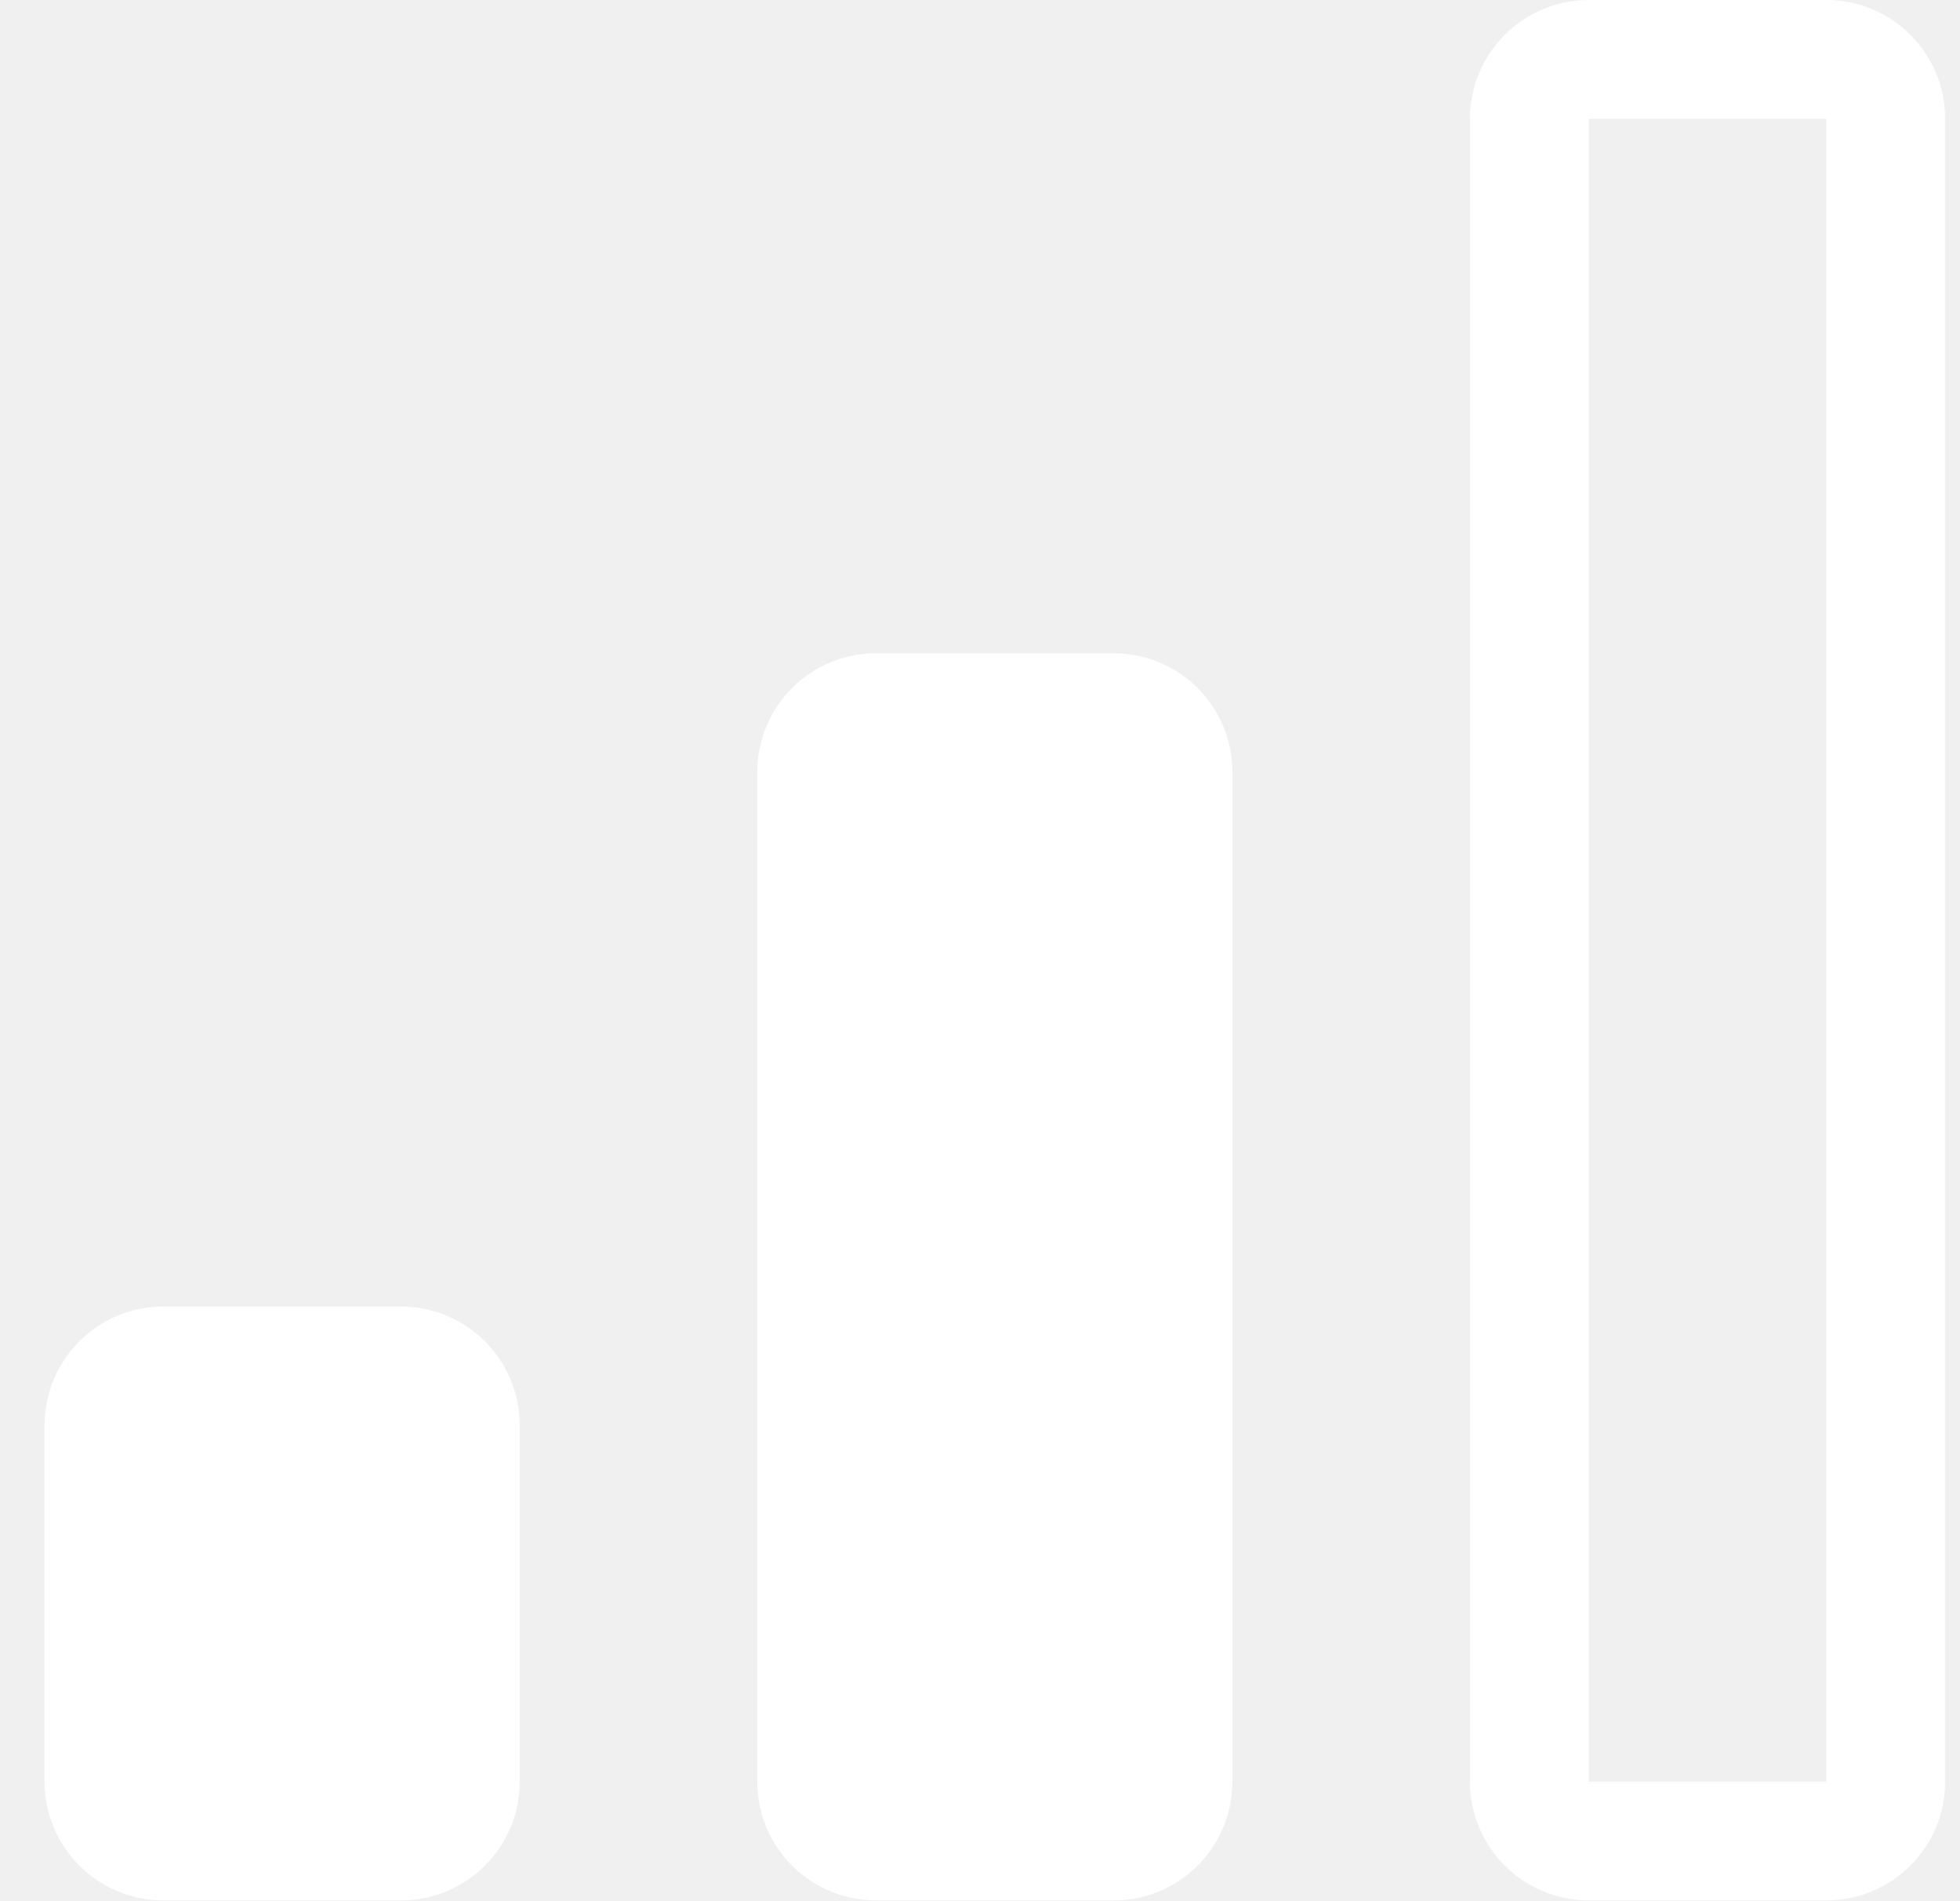
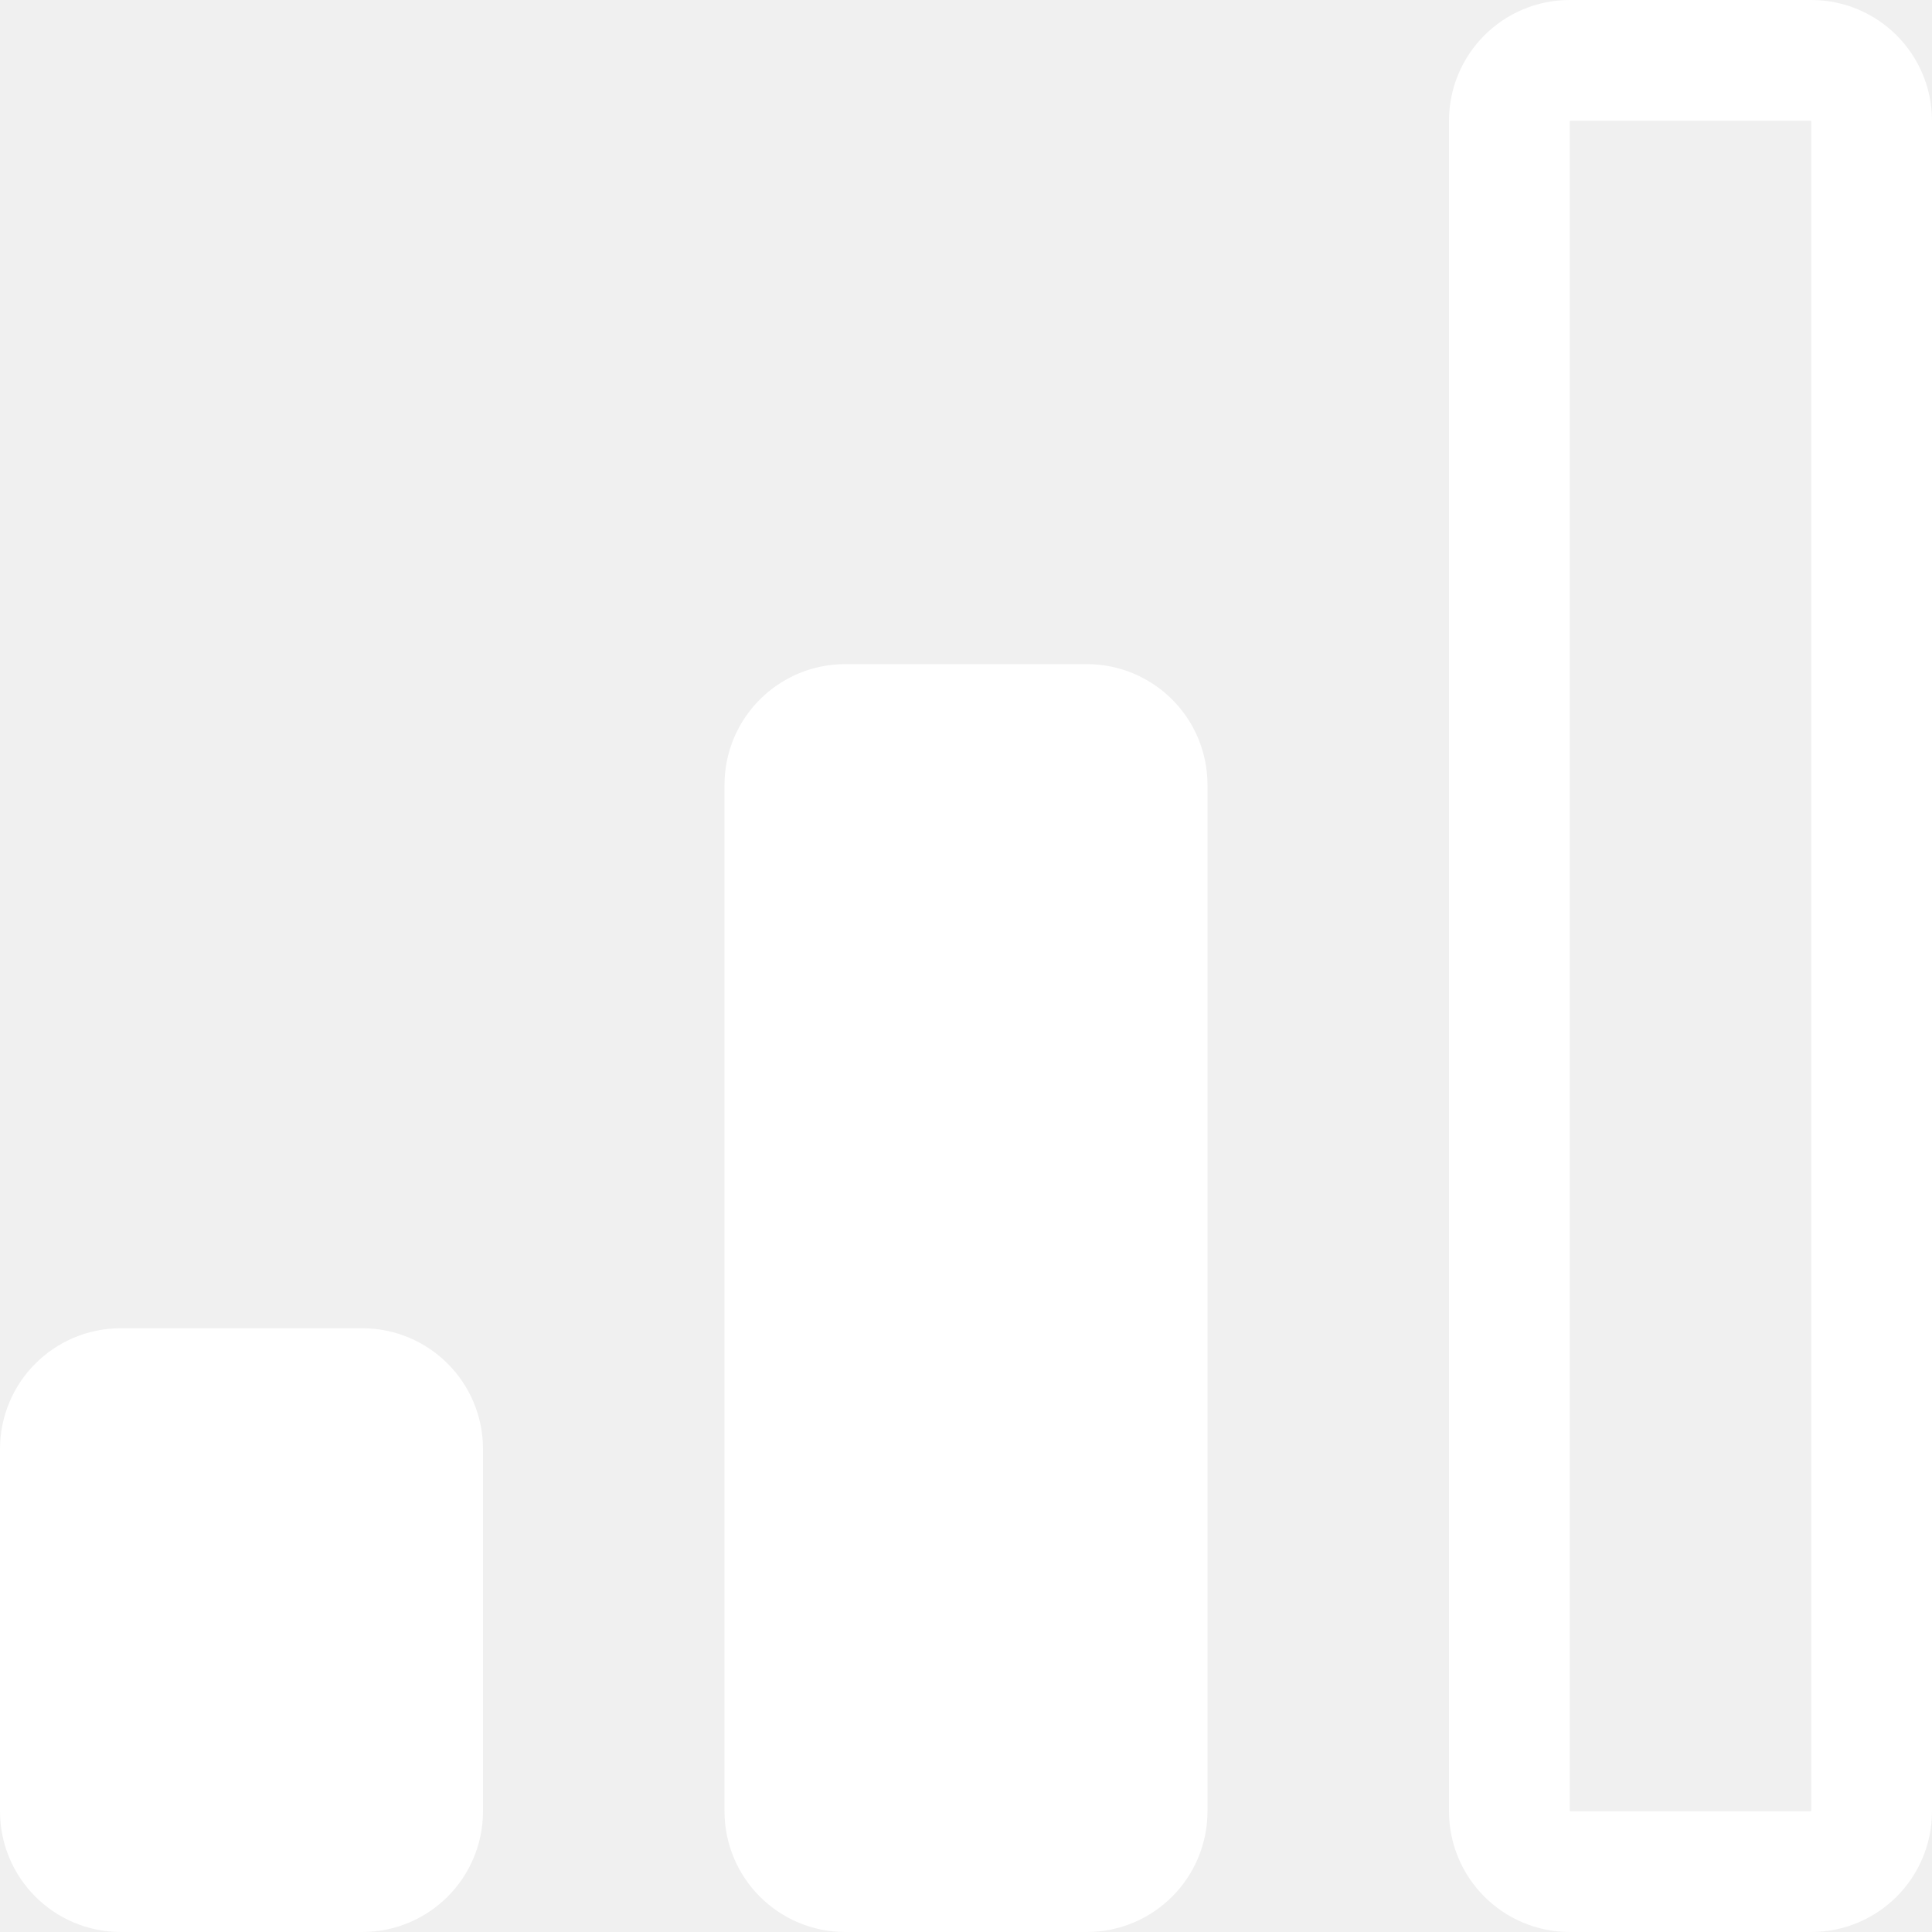
- <svg xmlns="http://www.w3.org/2000/svg" width="33" height="32" viewBox="0 0 33 32" fill="none">
-   <g clip-path="url(#clip0_174_392)">
-     <rect x="1.75" y="23" width="6" height="8" rx="1" fill="white" stroke="white" stroke-width="2" />
-     <rect x="13.75" y="12" width="6" height="19" rx="1" fill="white" stroke="white" stroke-width="2" />
-     <rect x="25.75" y="1" width="6" height="30" rx="1" stroke="white" stroke-width="2" />
-   </g>
-   <defs>
-     <clipPath id="clip0_174_392">
-       <rect width="32" height="32" fill="white" transform="translate(0.75)" />
-     </clipPath>
-   </defs>
+ <svg xmlns="http://www.w3.org/2000/svg" width="32" height="32" viewBox="0 0 32 32" fill="none">
+   <rect x="1" y="23" width="6" height="8" rx="1" fill="white" stroke="white" stroke-width="2" />
+   <rect x="13" y="12" width="6" height="19" rx="1" fill="white" stroke="white" stroke-width="2" />
+   <rect x="25" y="1" width="6" height="30" rx="1" stroke="white" stroke-width="2" />
</svg>
